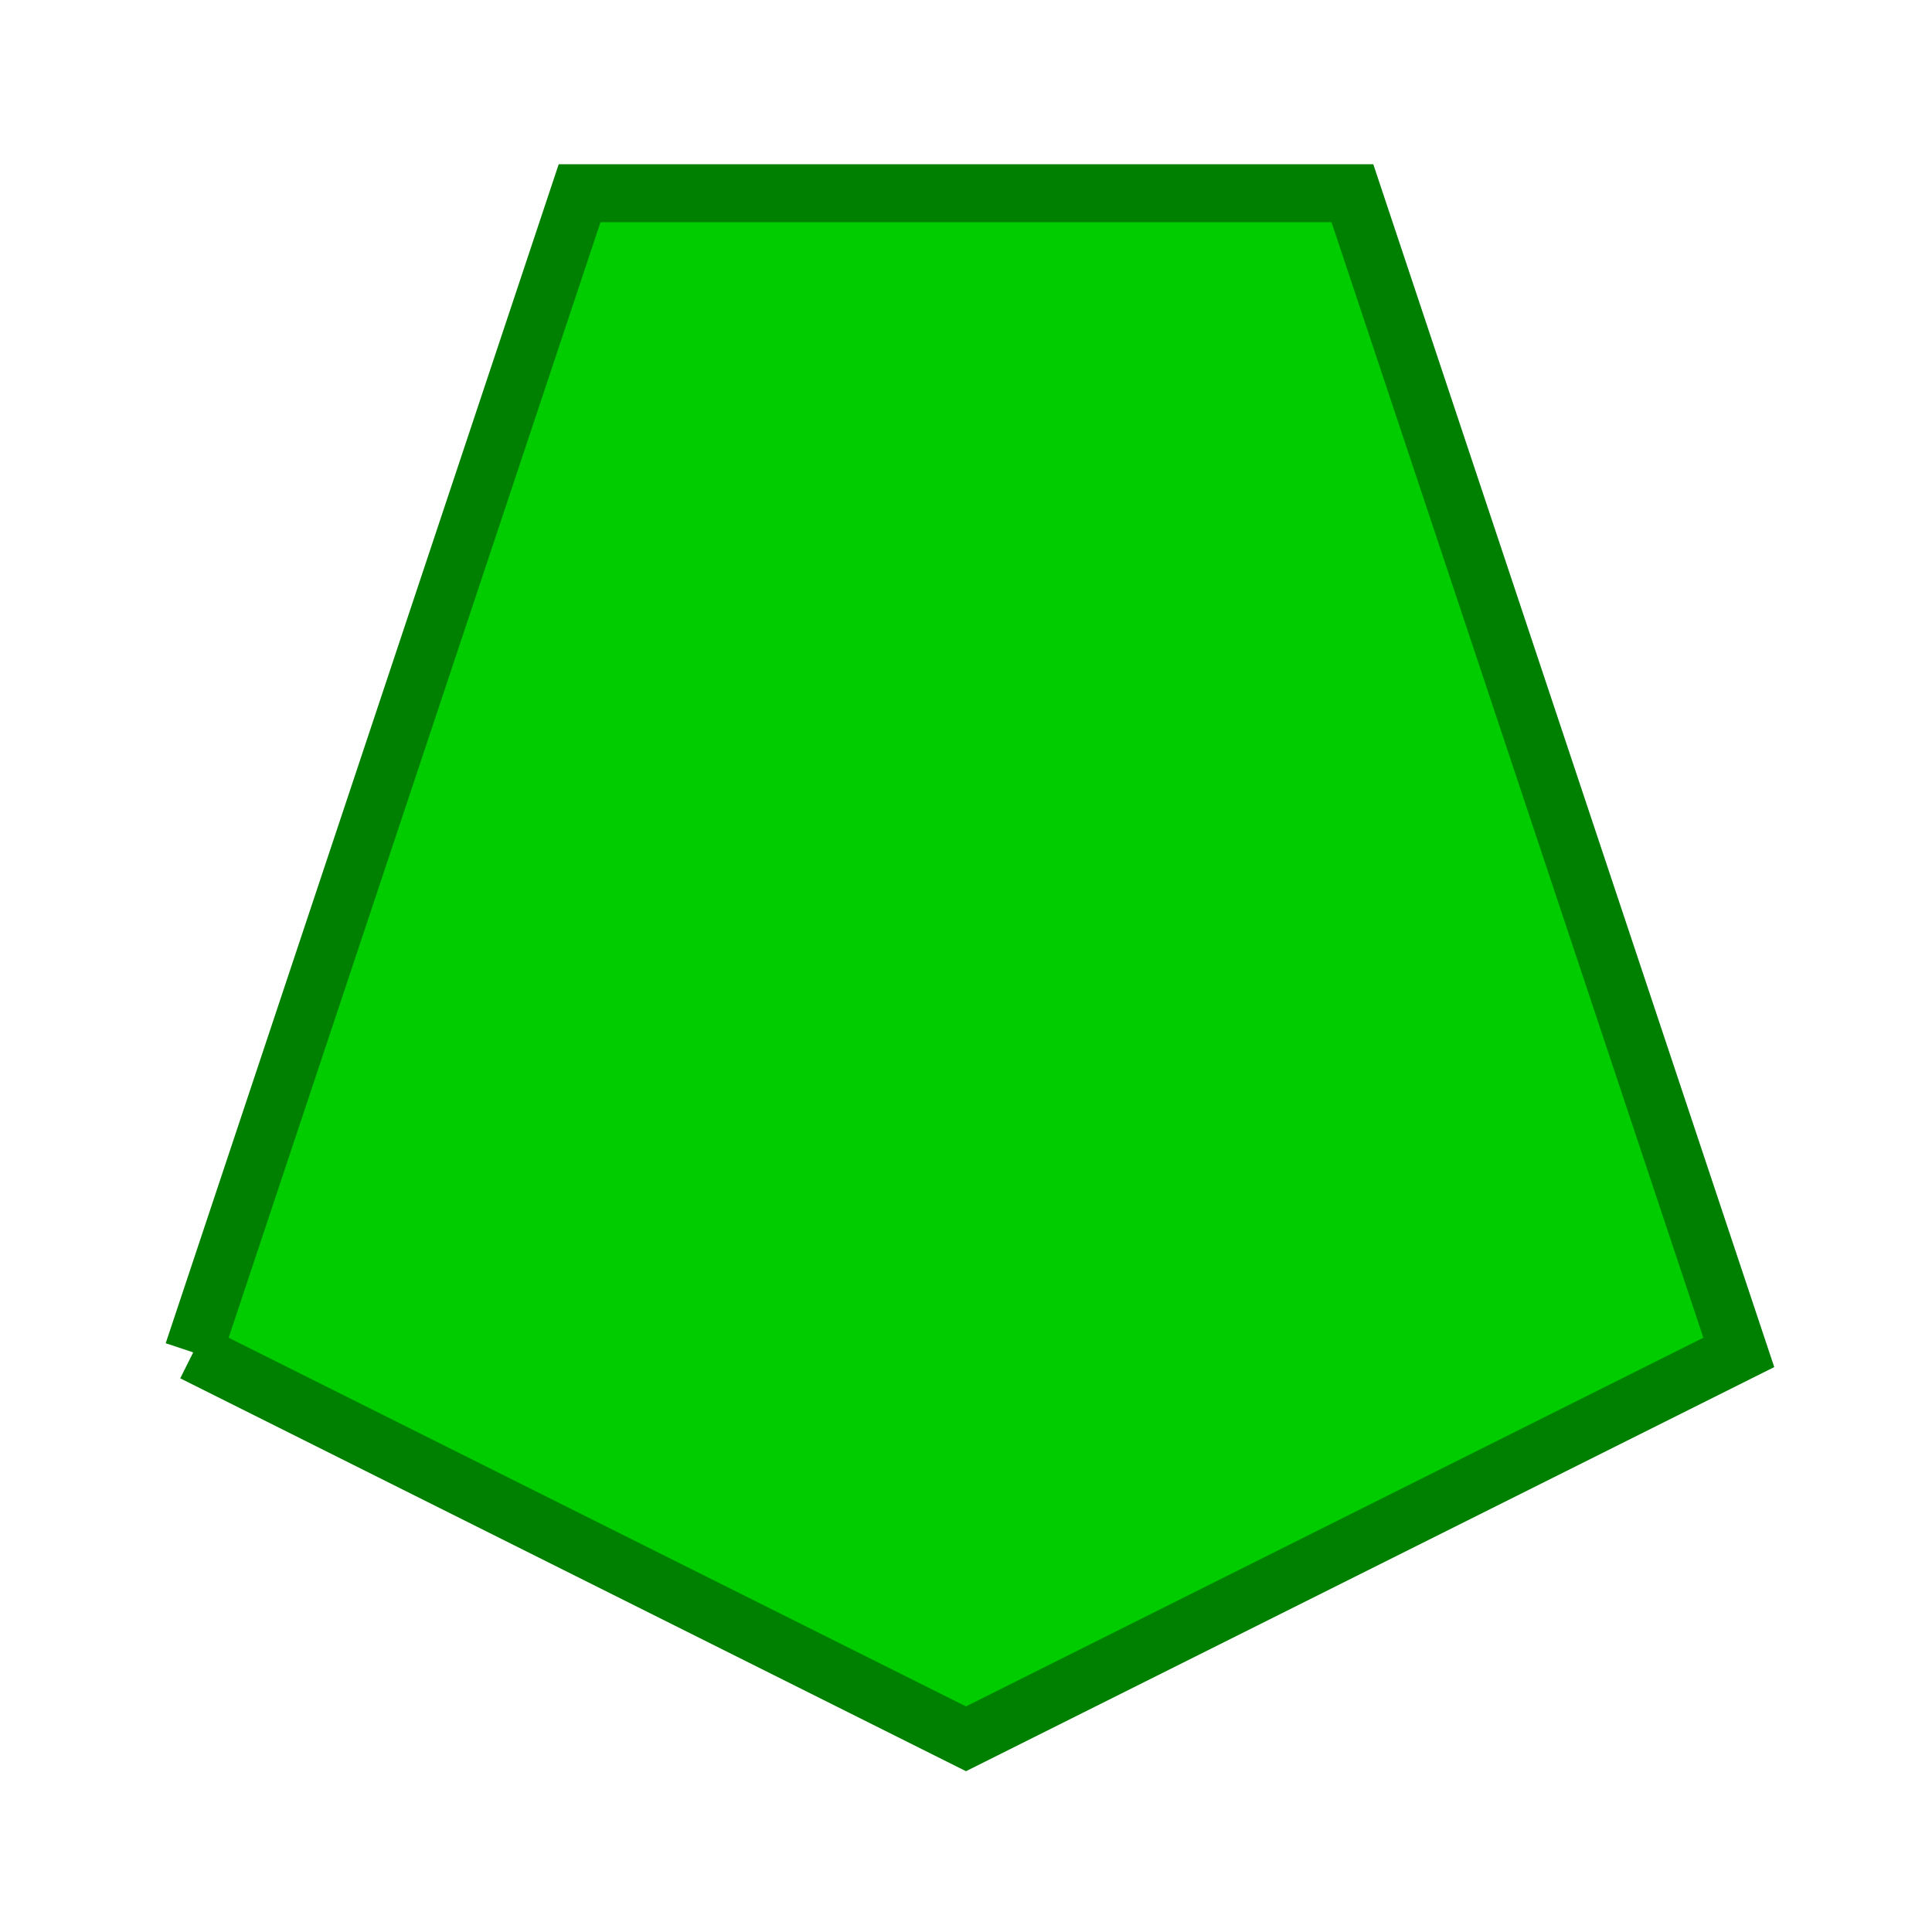
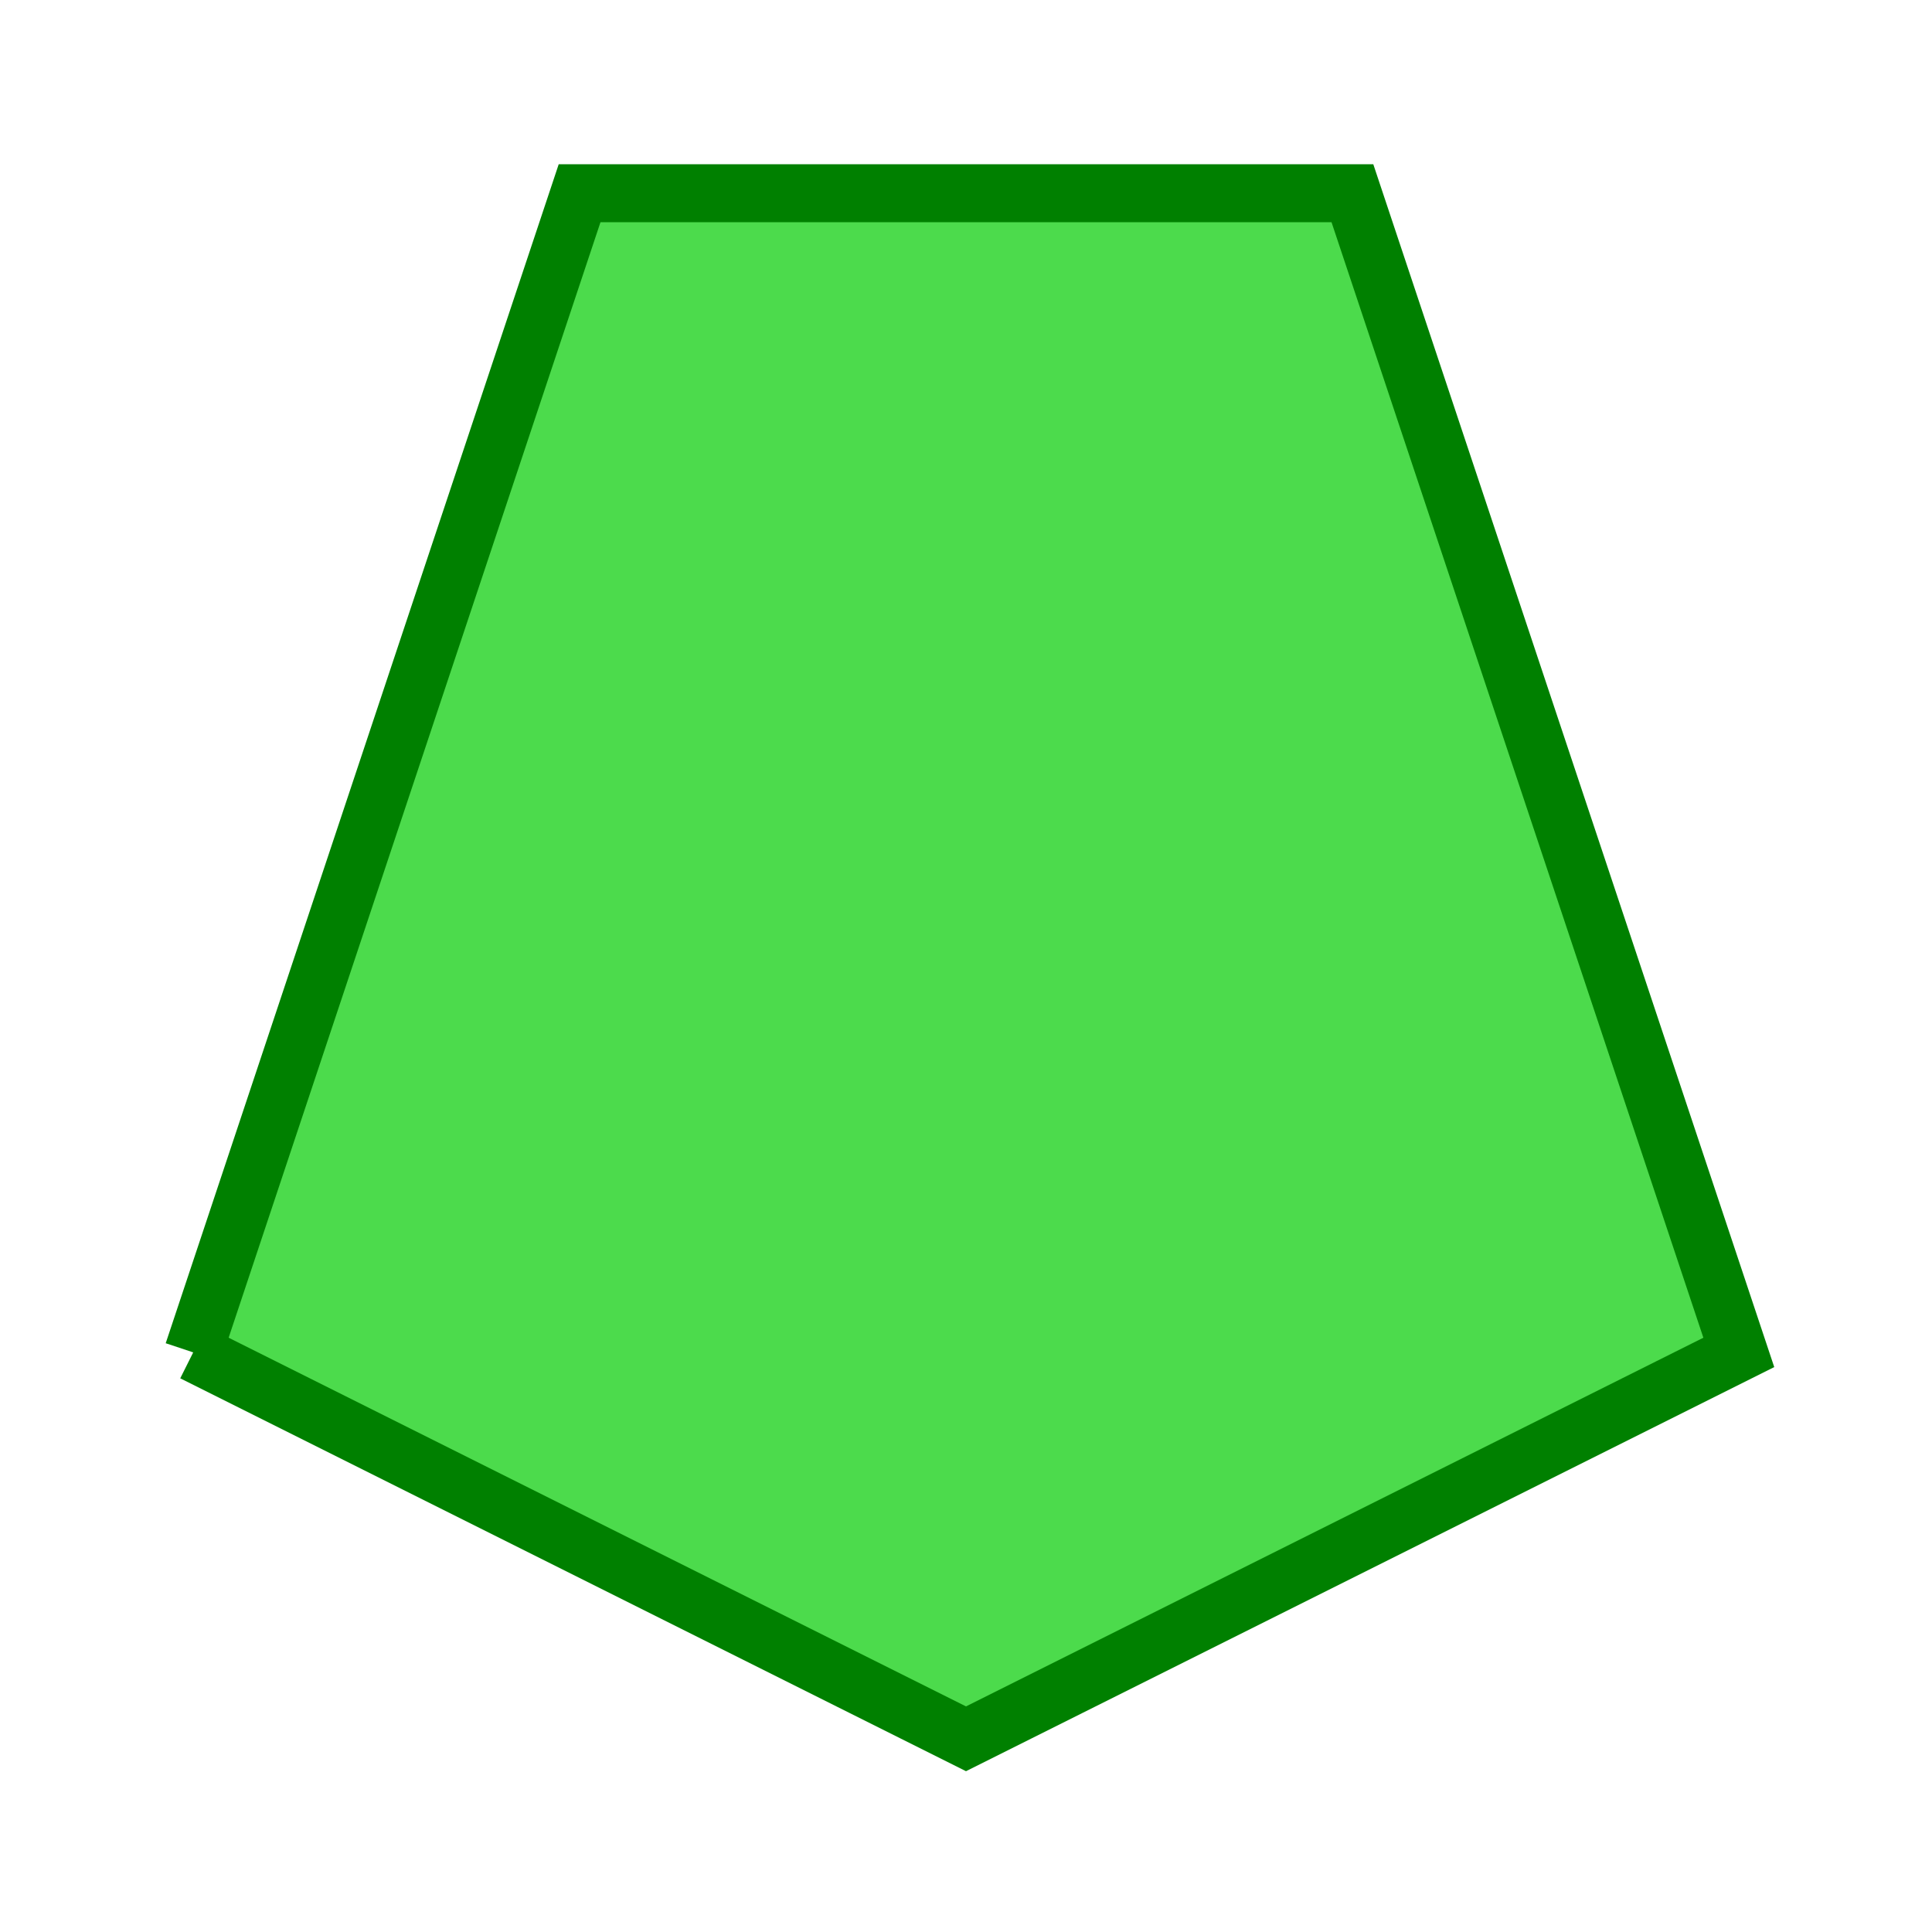
<svg xmlns="http://www.w3.org/2000/svg" height="100" width="100">
  <g>
    <defs>
      <clipPath id="my_polygon_layer_filled_clip_path">
        <rect height="100" width="100" x="0" y="0" />
      </clipPath>
    </defs>
    <g height="100" width="100">
      <g clip-path="url(#my_polygon_layer_filled_clip_path)" transform="translate(0,0)">
-         <path d="M 10 70 L 50 90 L 90 70 L 70 10 L 30 10 L 10 70" fill="rgba(0, 204, 0, 179)" opacity="1" />
+         <path d="M 10 70 L 50 90 L 90 70 L 70 10 L 30 10 L 10 70" fill="rgb(0, 204, 0)" fill-opacity="0.7" opacity="1" />
      </g>
      <g clip-path="url(#my_polygon_layer_filled_clip_path)" transform="translate(0,0)">
-         <path d="M 10 70 L 50 90 L 90 70 L 70 10 L 30 10 L 10 70" fill="none" opacity="1" stroke="rgba(0, 128, 0, 255)" stroke-width="3" />
+         <path d="M 10 70 L 50 90 L 90 70 L 70 10 L 30 10 L 10 70" fill="none" opacity="1" stroke="rgb(0, 128, 0)" stroke-width="3" />
      </g>
    </g>
  </g>
</svg>
